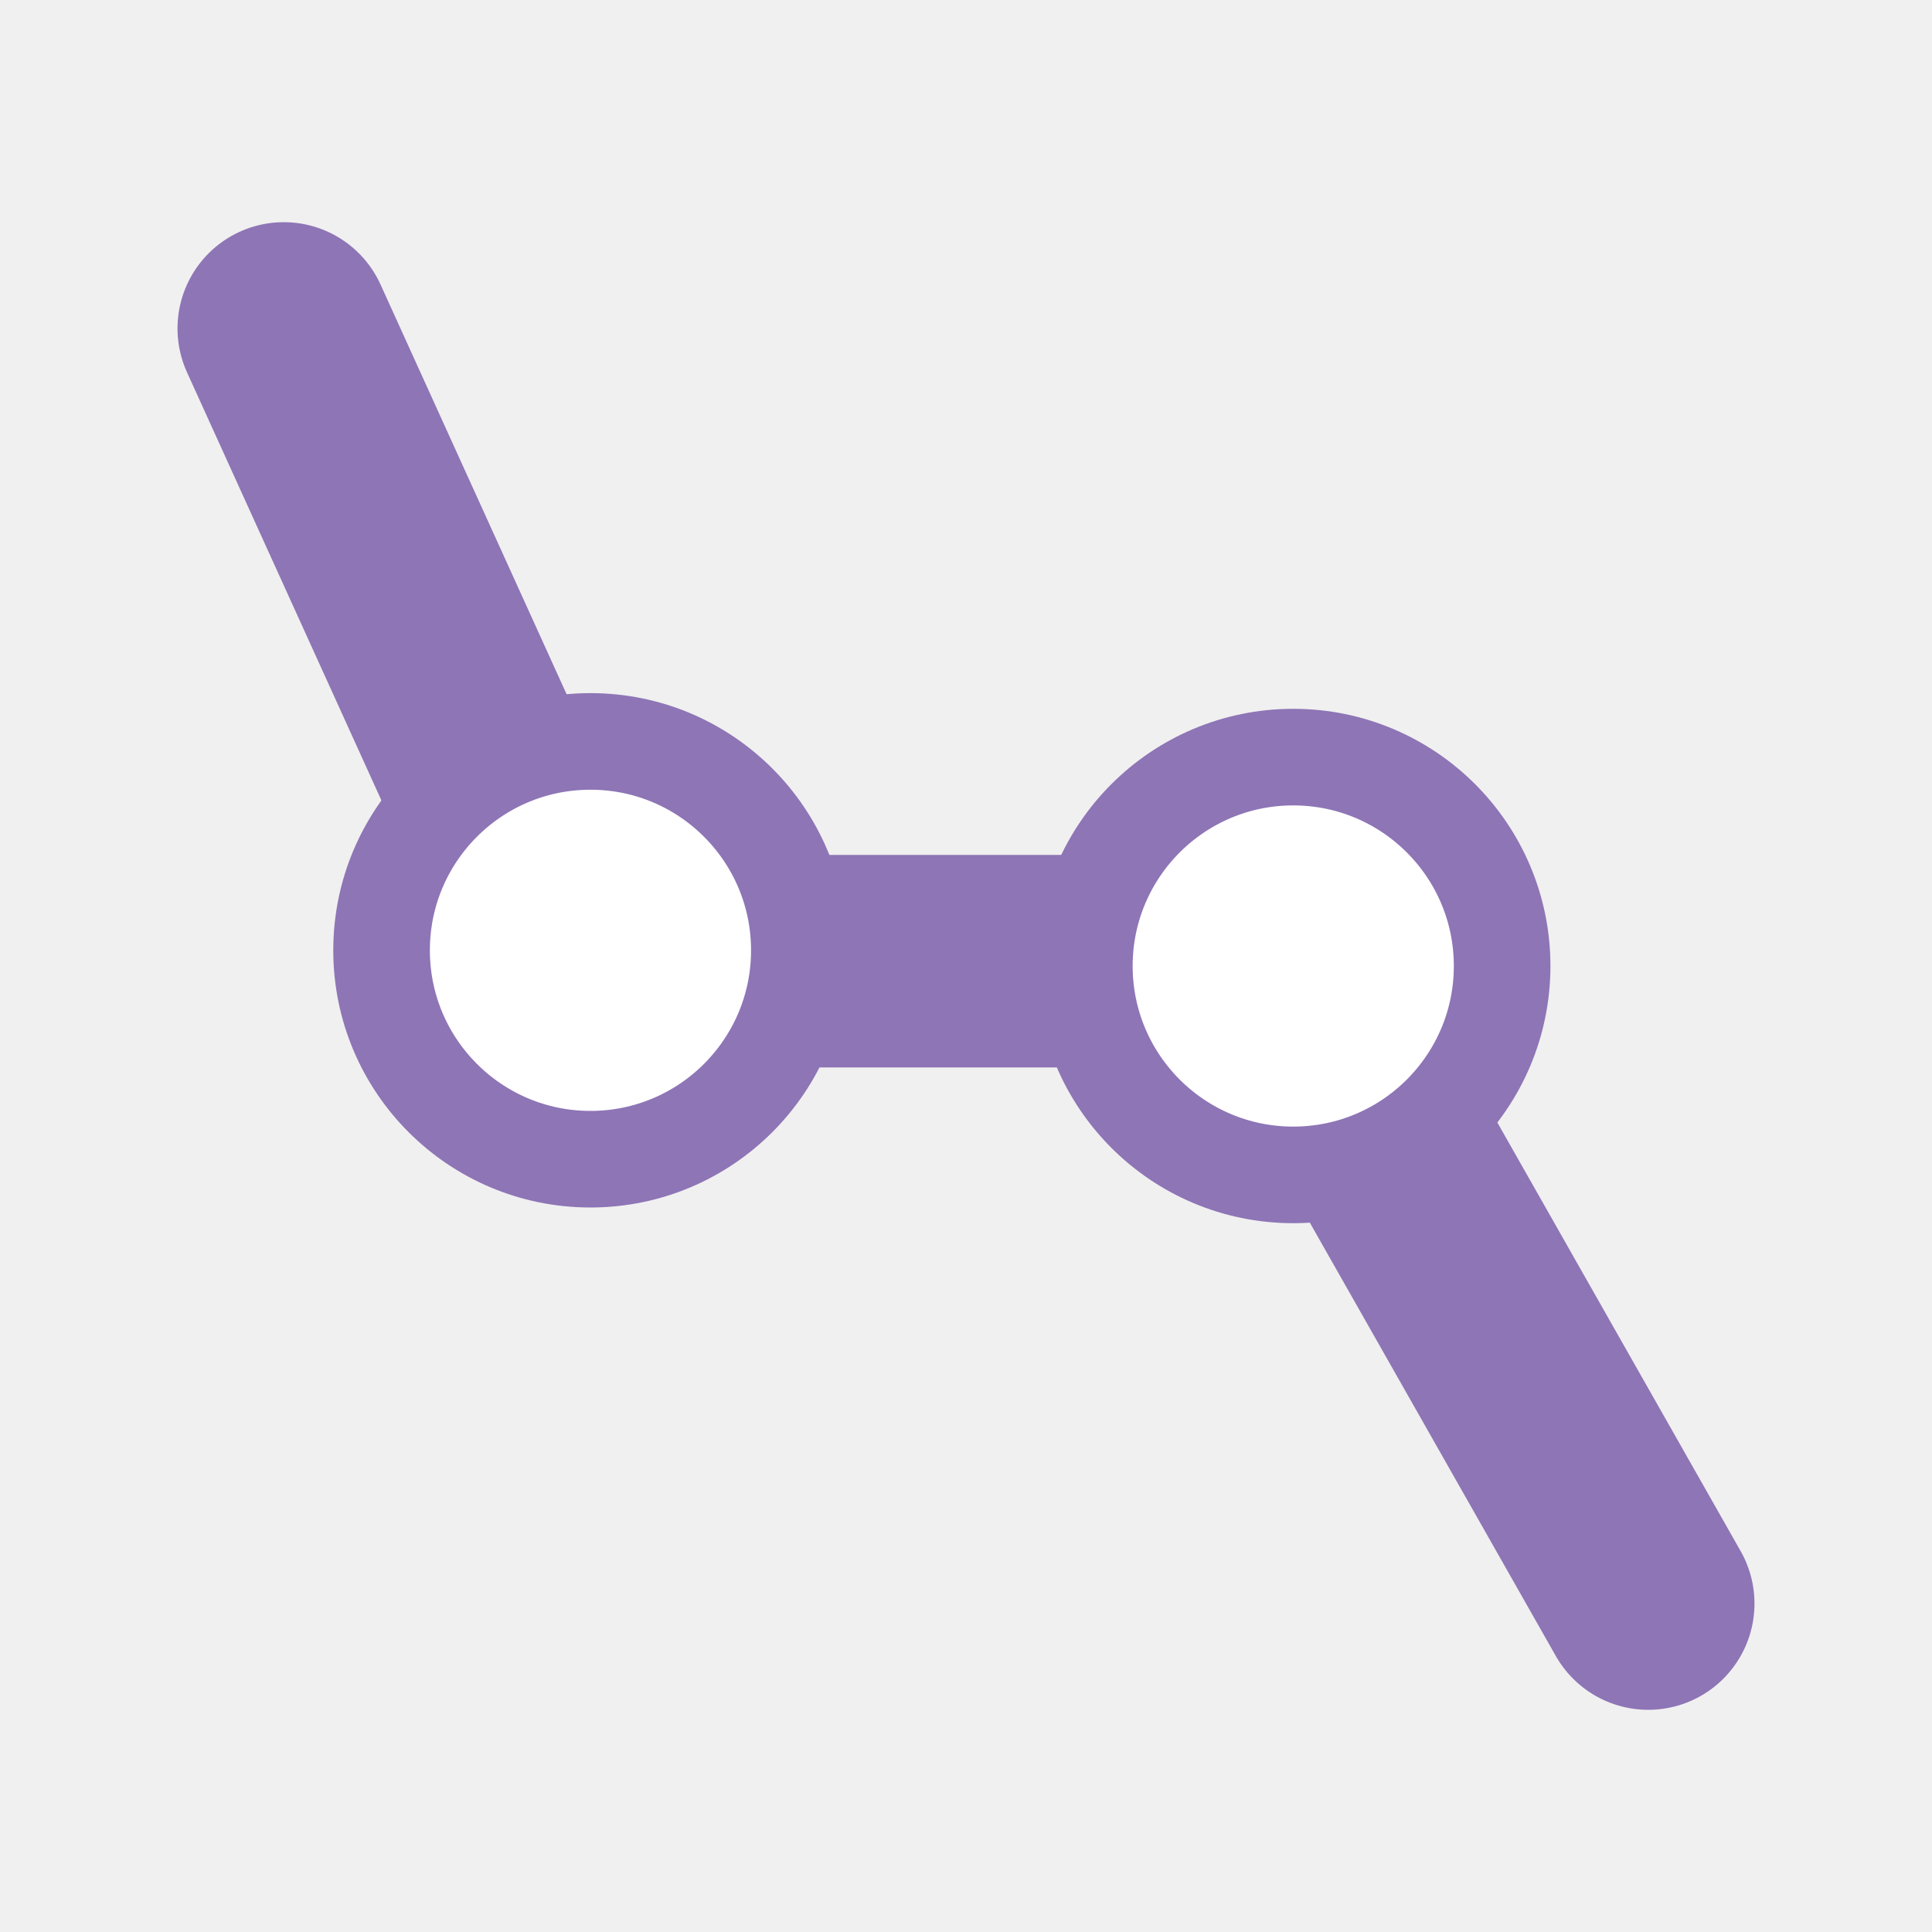
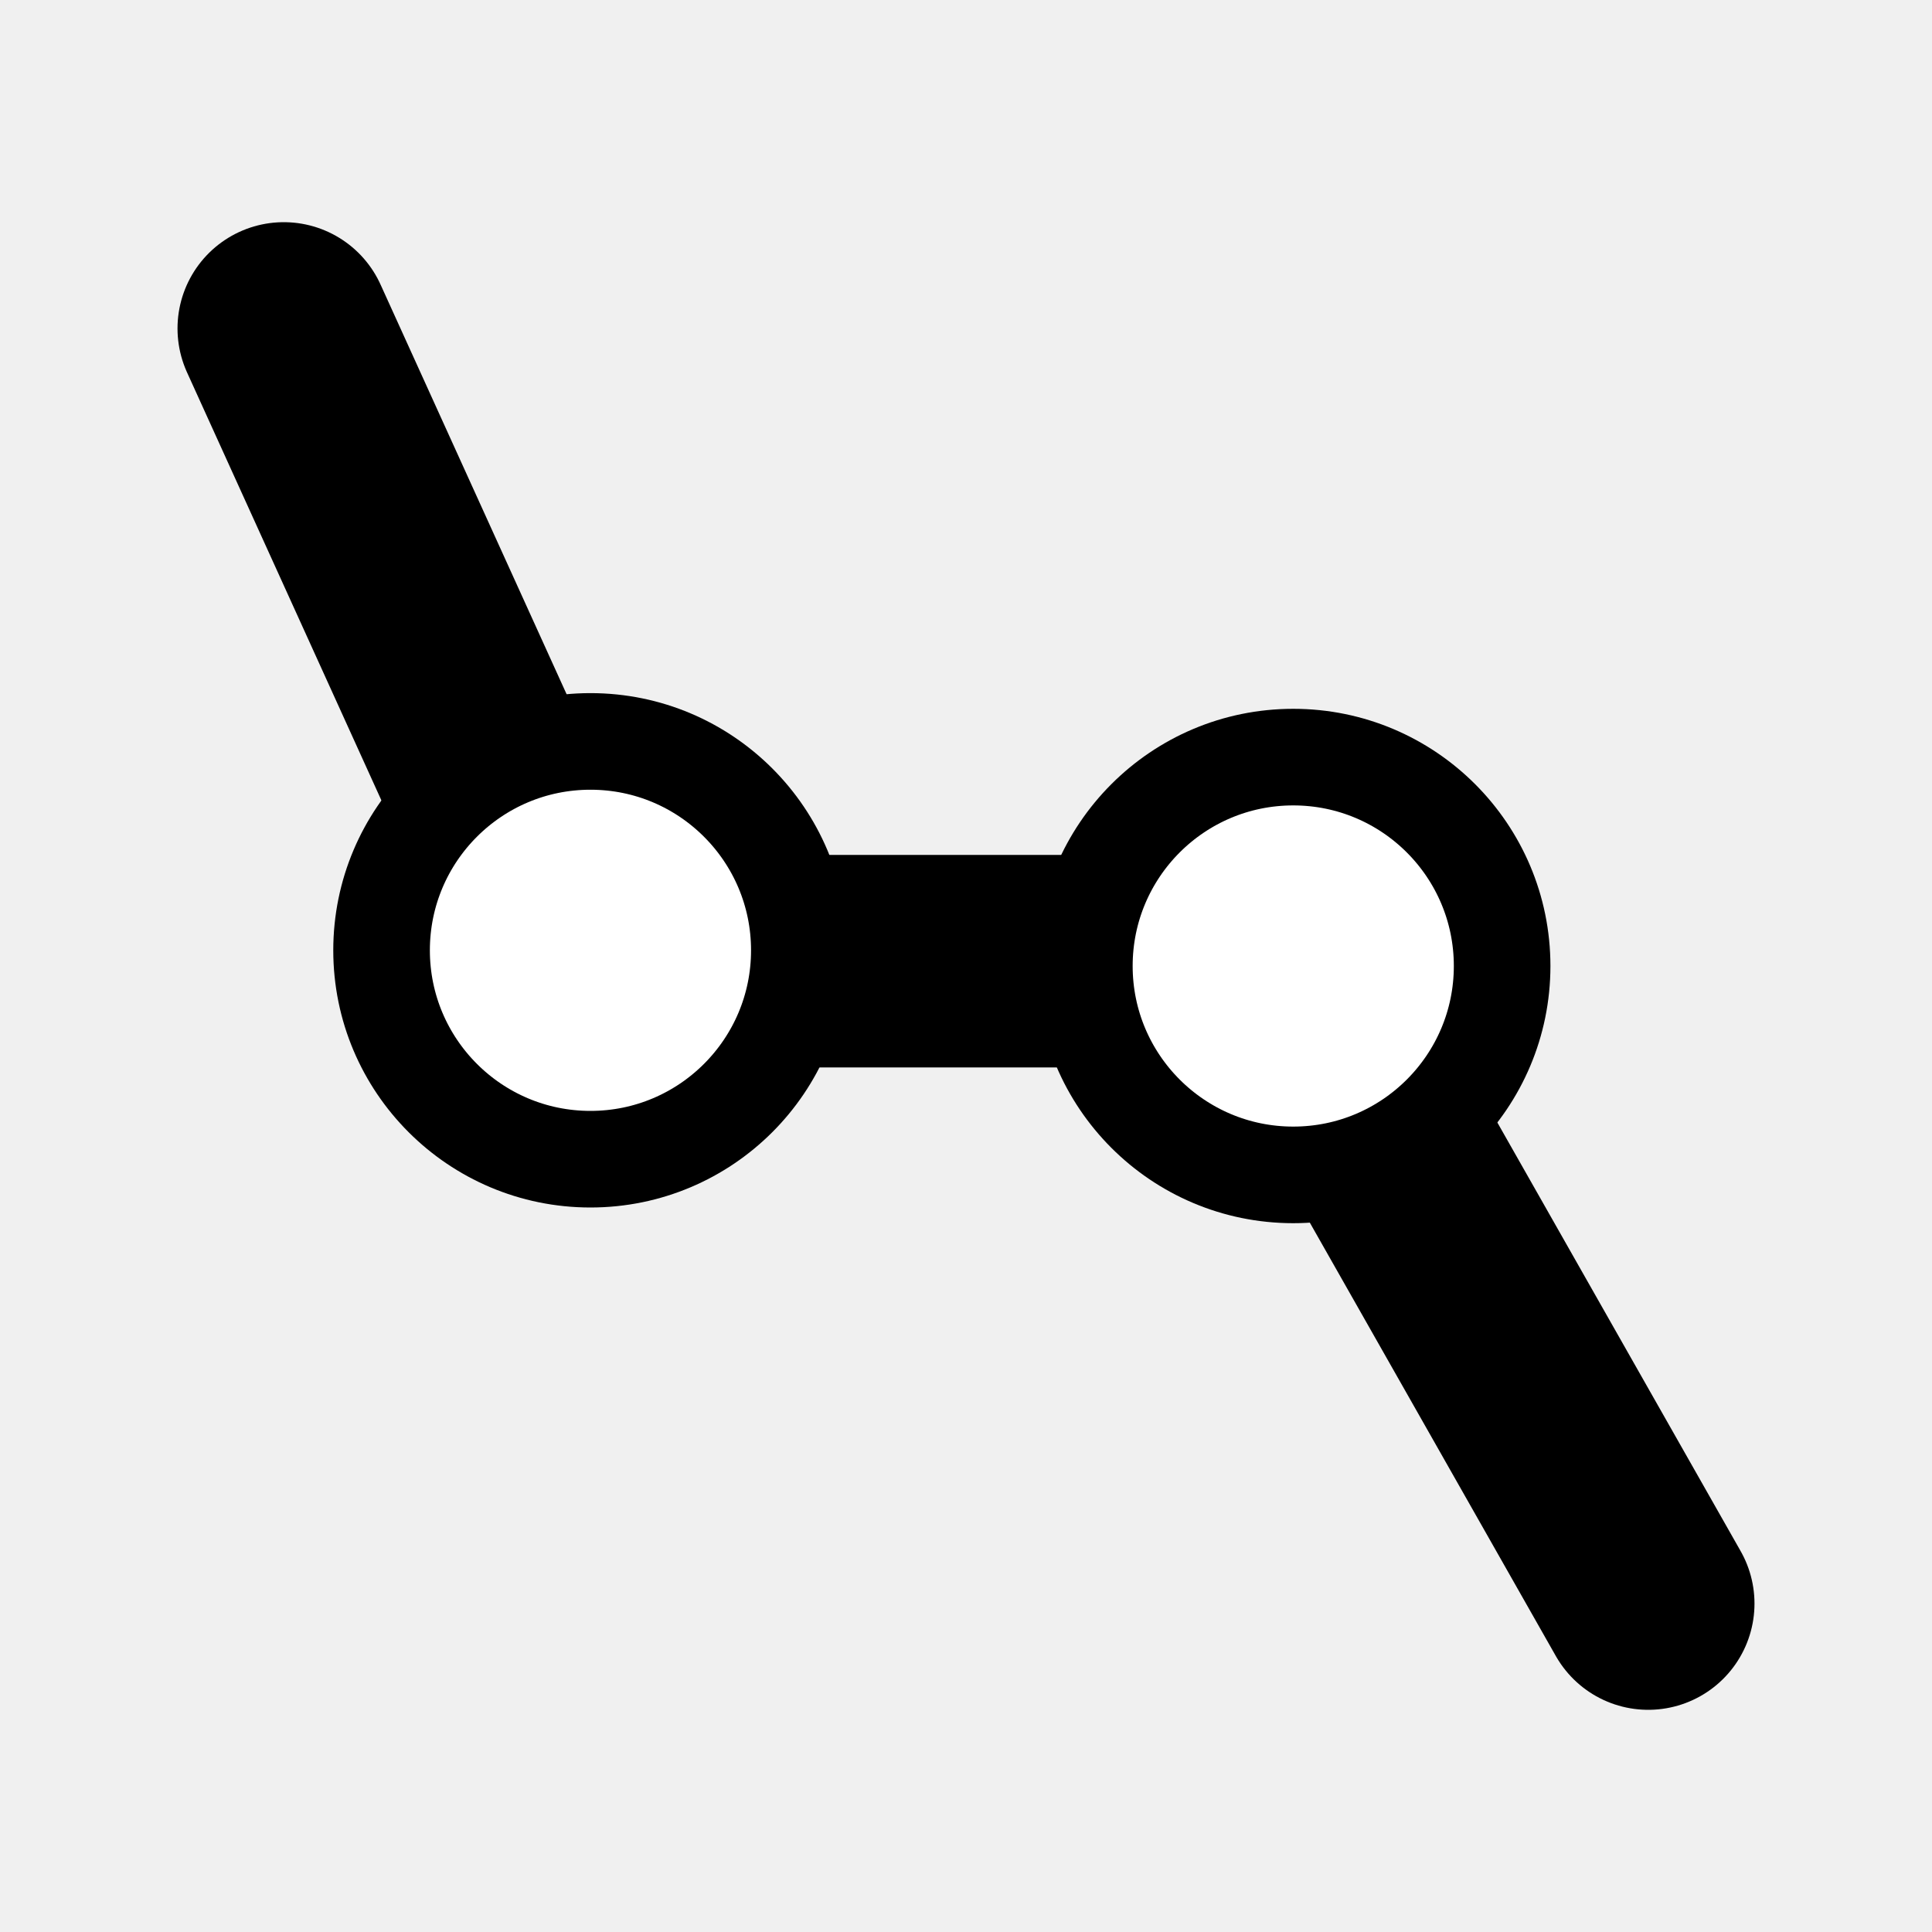
<svg xmlns="http://www.w3.org/2000/svg" width="100" height="100" viewBox="0 0 100 100" fill="none">
-   <path d="M14.688 17L29.562 49.75H66.438L85.312 83" stroke="#8E75B6" stroke-width="11" stroke-linecap="round" />
-   <circle cx="30.562" cy="49.188" r="10.812" fill="white" stroke="#8E75B6" stroke-width="5" />
-   <circle cx="66.938" cy="50" r="10.812" fill="white" stroke="#8E75B6" stroke-width="5" />
+   <path d="M14.688 17L29.562 49.75H66.438L85.312 83" stroke="#000000" stroke-width="11" stroke-linecap="round" />
+   <circle cx="30.562" cy="49.188" r="10.812" fill="white" stroke="#000000" stroke-width="5" />
+   <circle cx="66.938" cy="50" r="10.812" fill="white" stroke="#000000" stroke-width="5" />
</svg>
